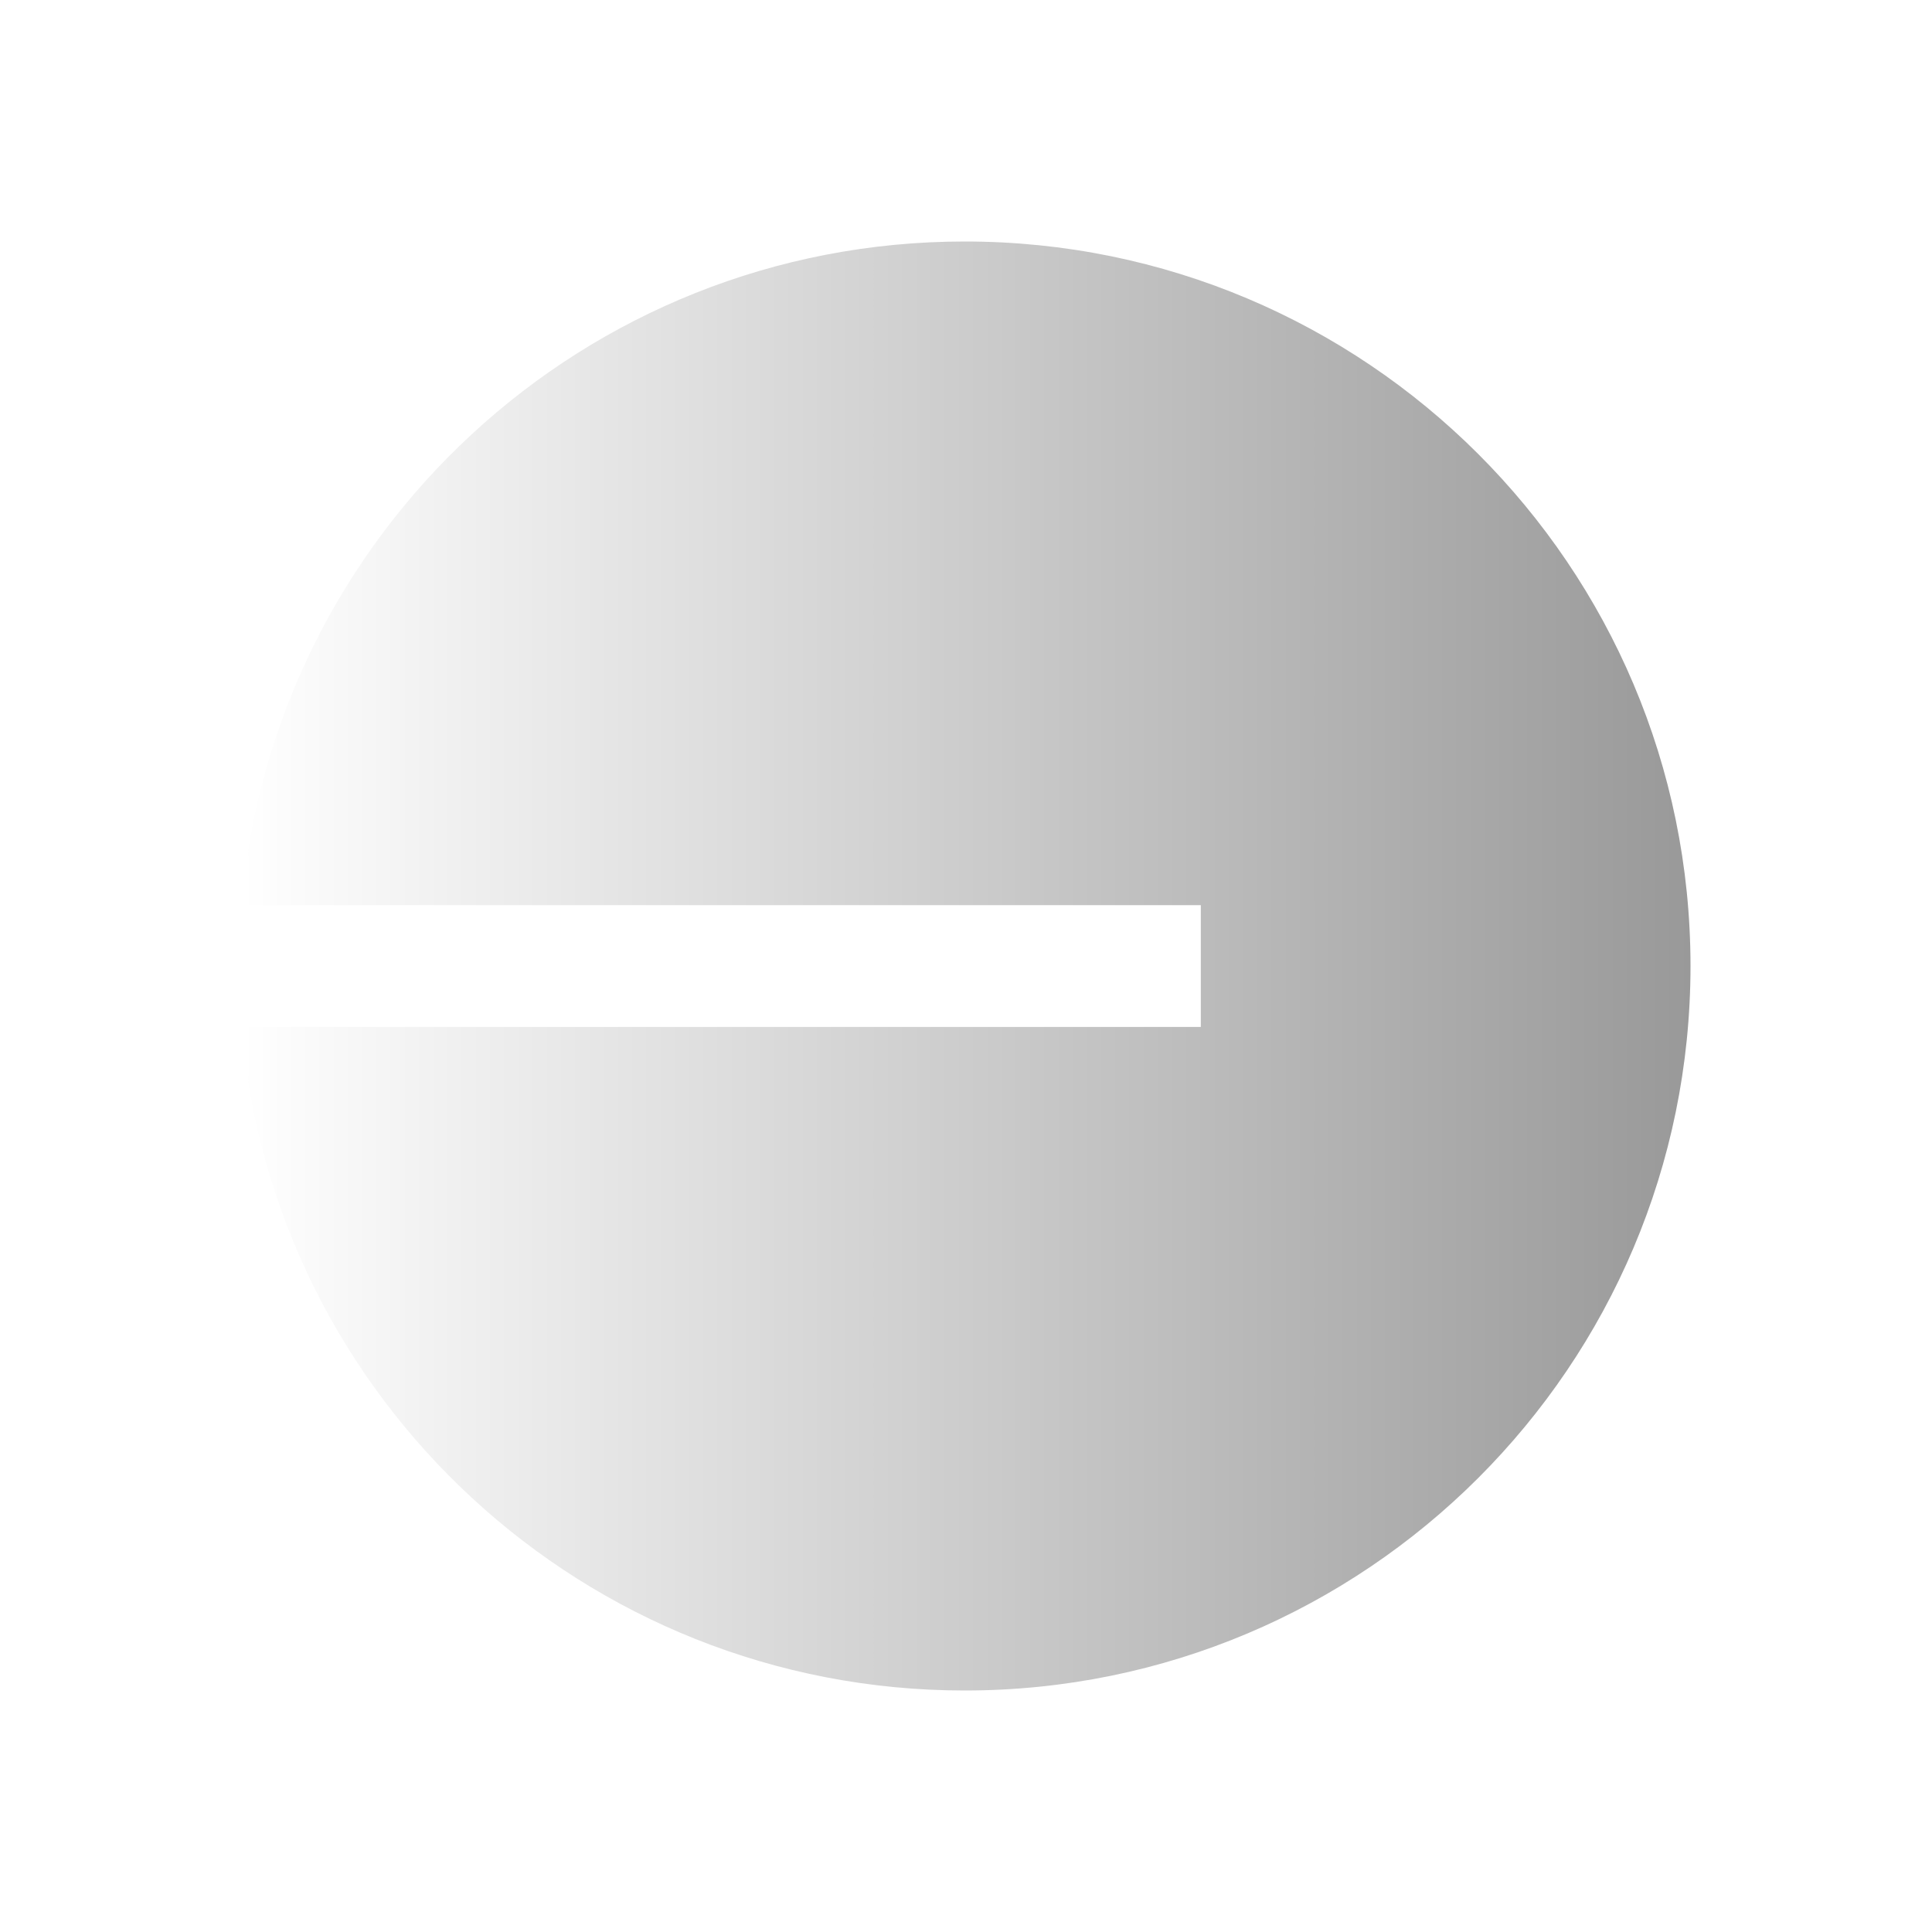
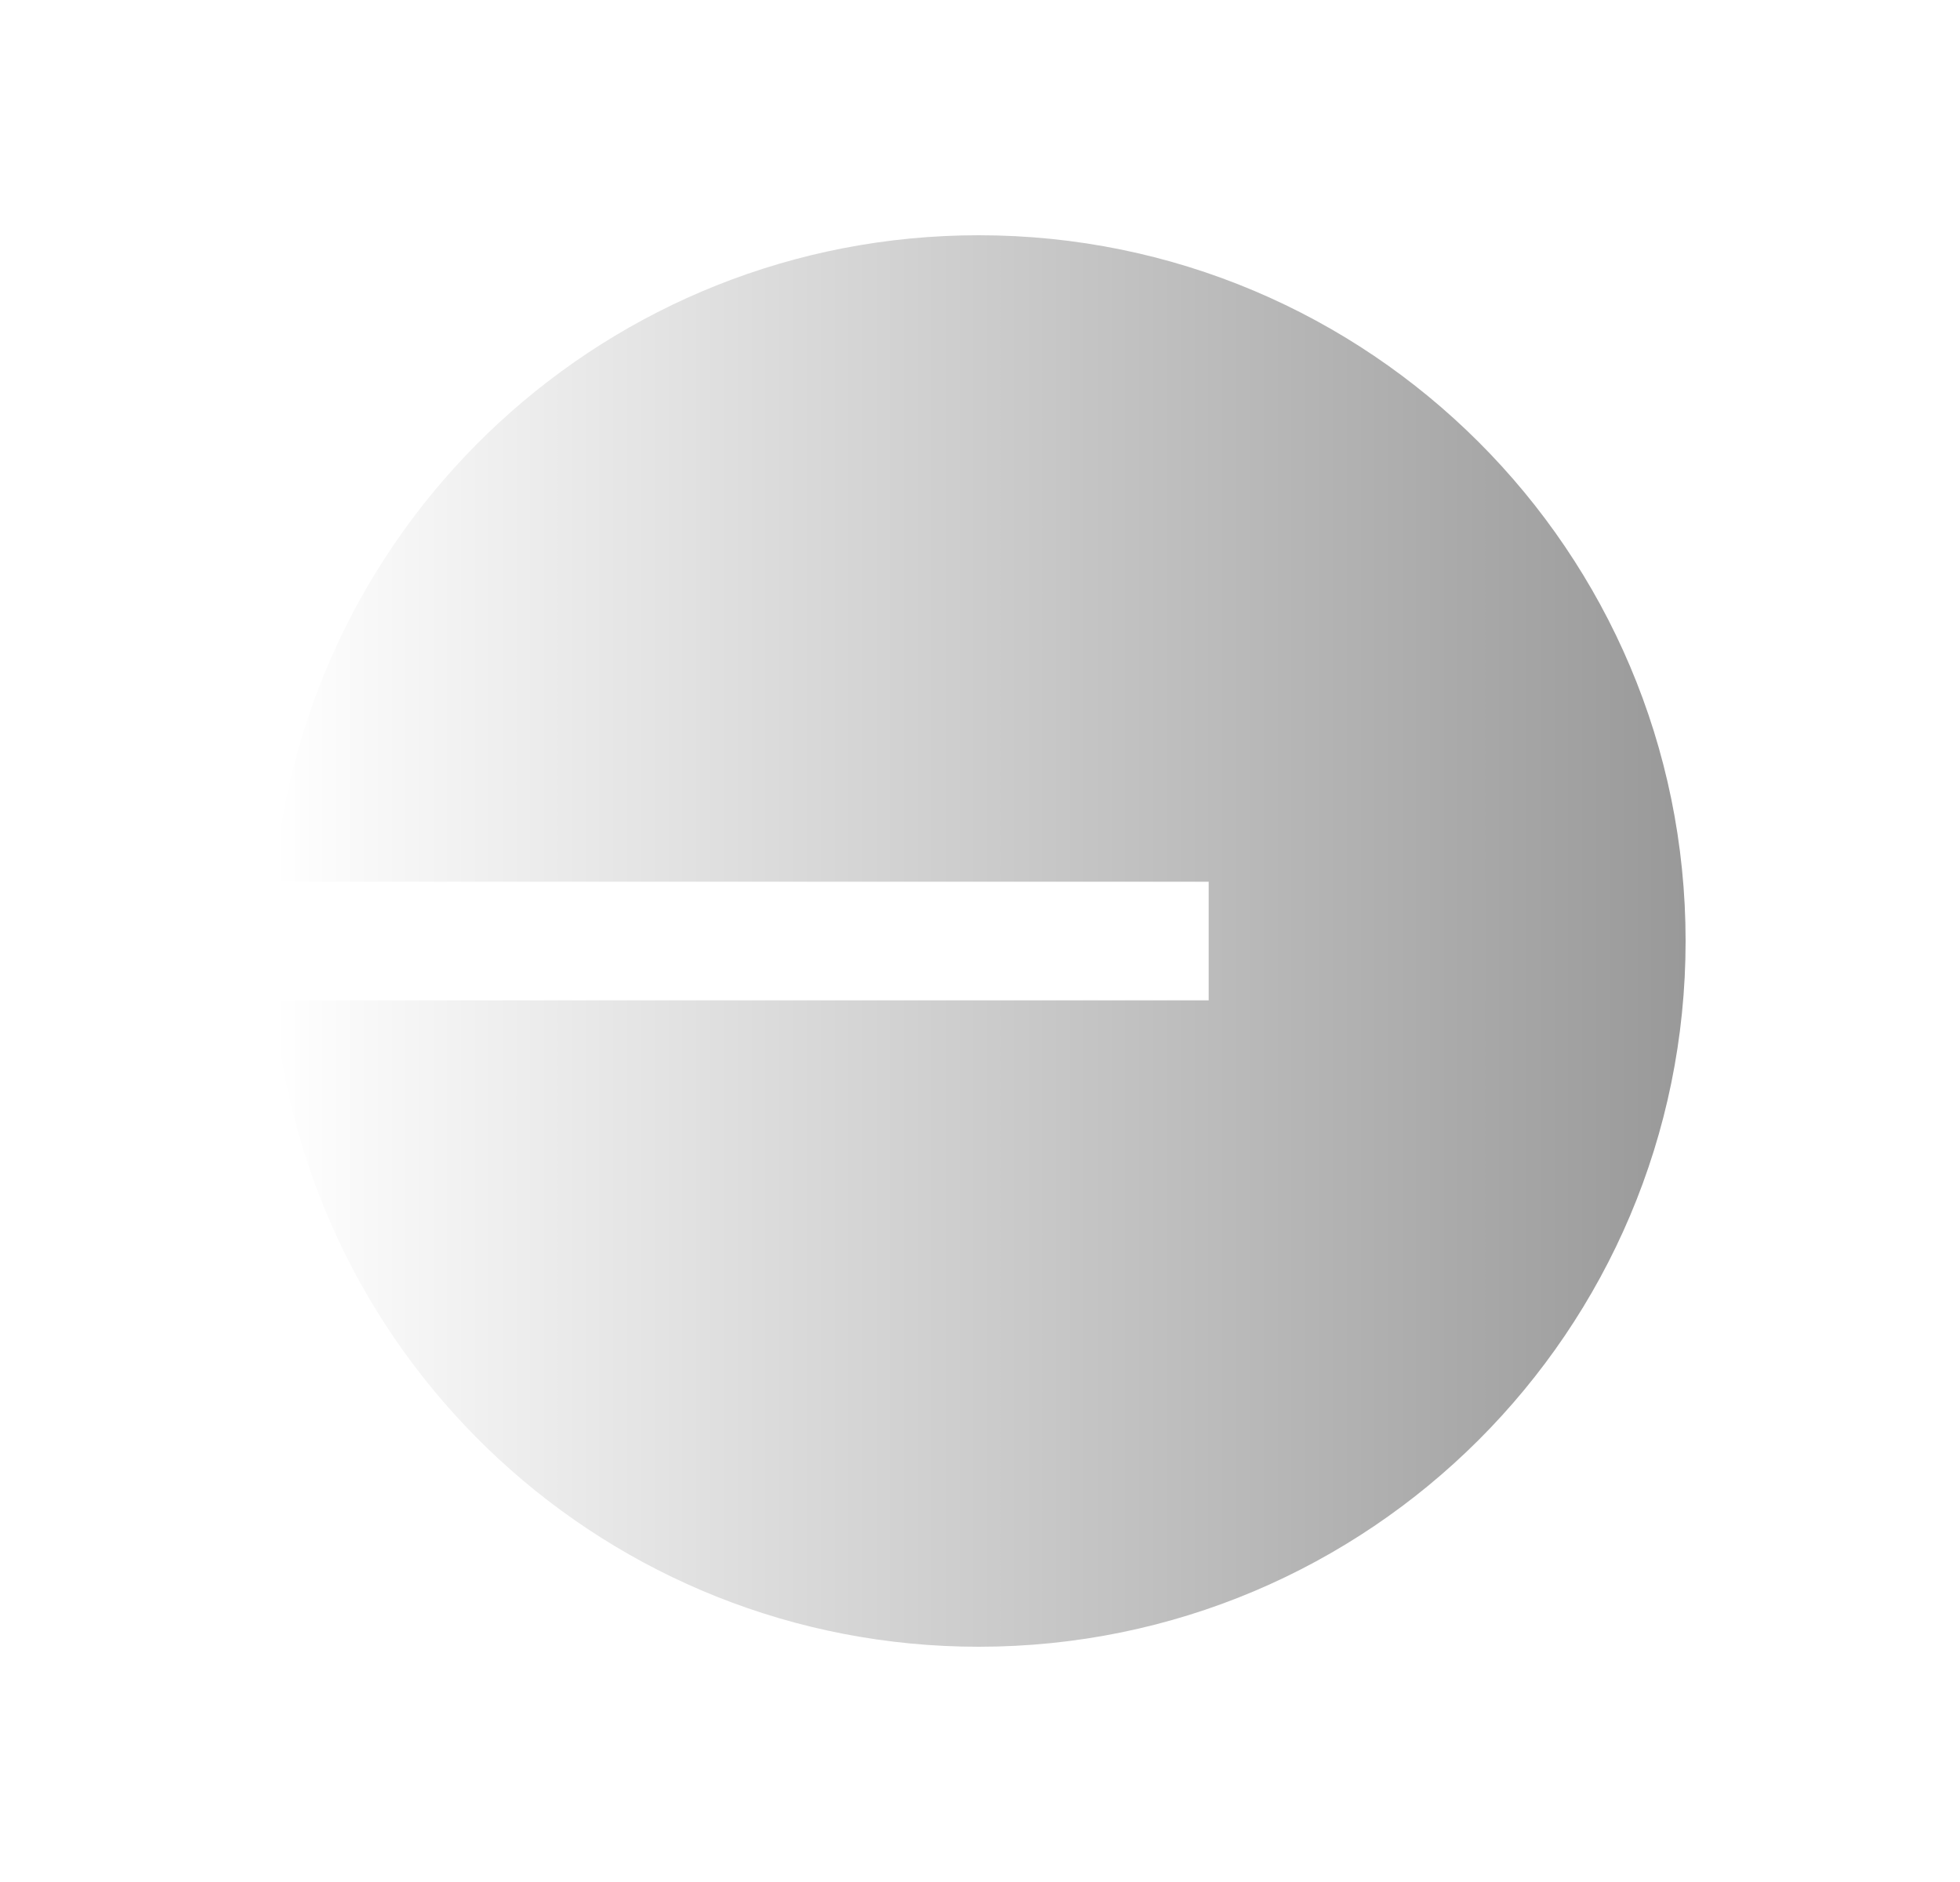
- <svg xmlns="http://www.w3.org/2000/svg" width="24" height="24" viewBox="0 0 24 24" fill="none">
-   <path d="M11.984 21C16.964 21 21 16.97 21 12C21 7.03 16.964 3 11.984 3C7.26 3 3.384 6.627 3 11.244H14.917V12.757H3C3.385 17.373 7.26 21 11.984 21Z" fill="url(#paint0_linear_4_94)" />
+ <svg xmlns="http://www.w3.org/2000/svg" width="25" height="24" viewBox="0 0 25 24" fill="none">
+   <path d="M12.484 21C17.464 21 21.5 16.97 21.5 12C21.5 7.03 17.464 3 12.484 3C7.76 3 3.884 6.627 3.5 11.244H15.417V12.757H3.5C3.885 17.373 7.76 21 12.484 21Z" fill="url(#paint0_linear_15_164)" />
  <defs>
-     <linearGradient id="paint0_linear_4_94" x1="3" y1="12" x2="21" y2="12" gradientUnits="userSpaceOnUse">
+     <linearGradient id="paint0_linear_15_164" x1="3.5" y1="12" x2="21.5" y2="12" gradientUnits="userSpaceOnUse">
      <stop stop-color="white" />
      <stop offset="1" stop-color="#999999" />
    </linearGradient>
  </defs>
</svg>
